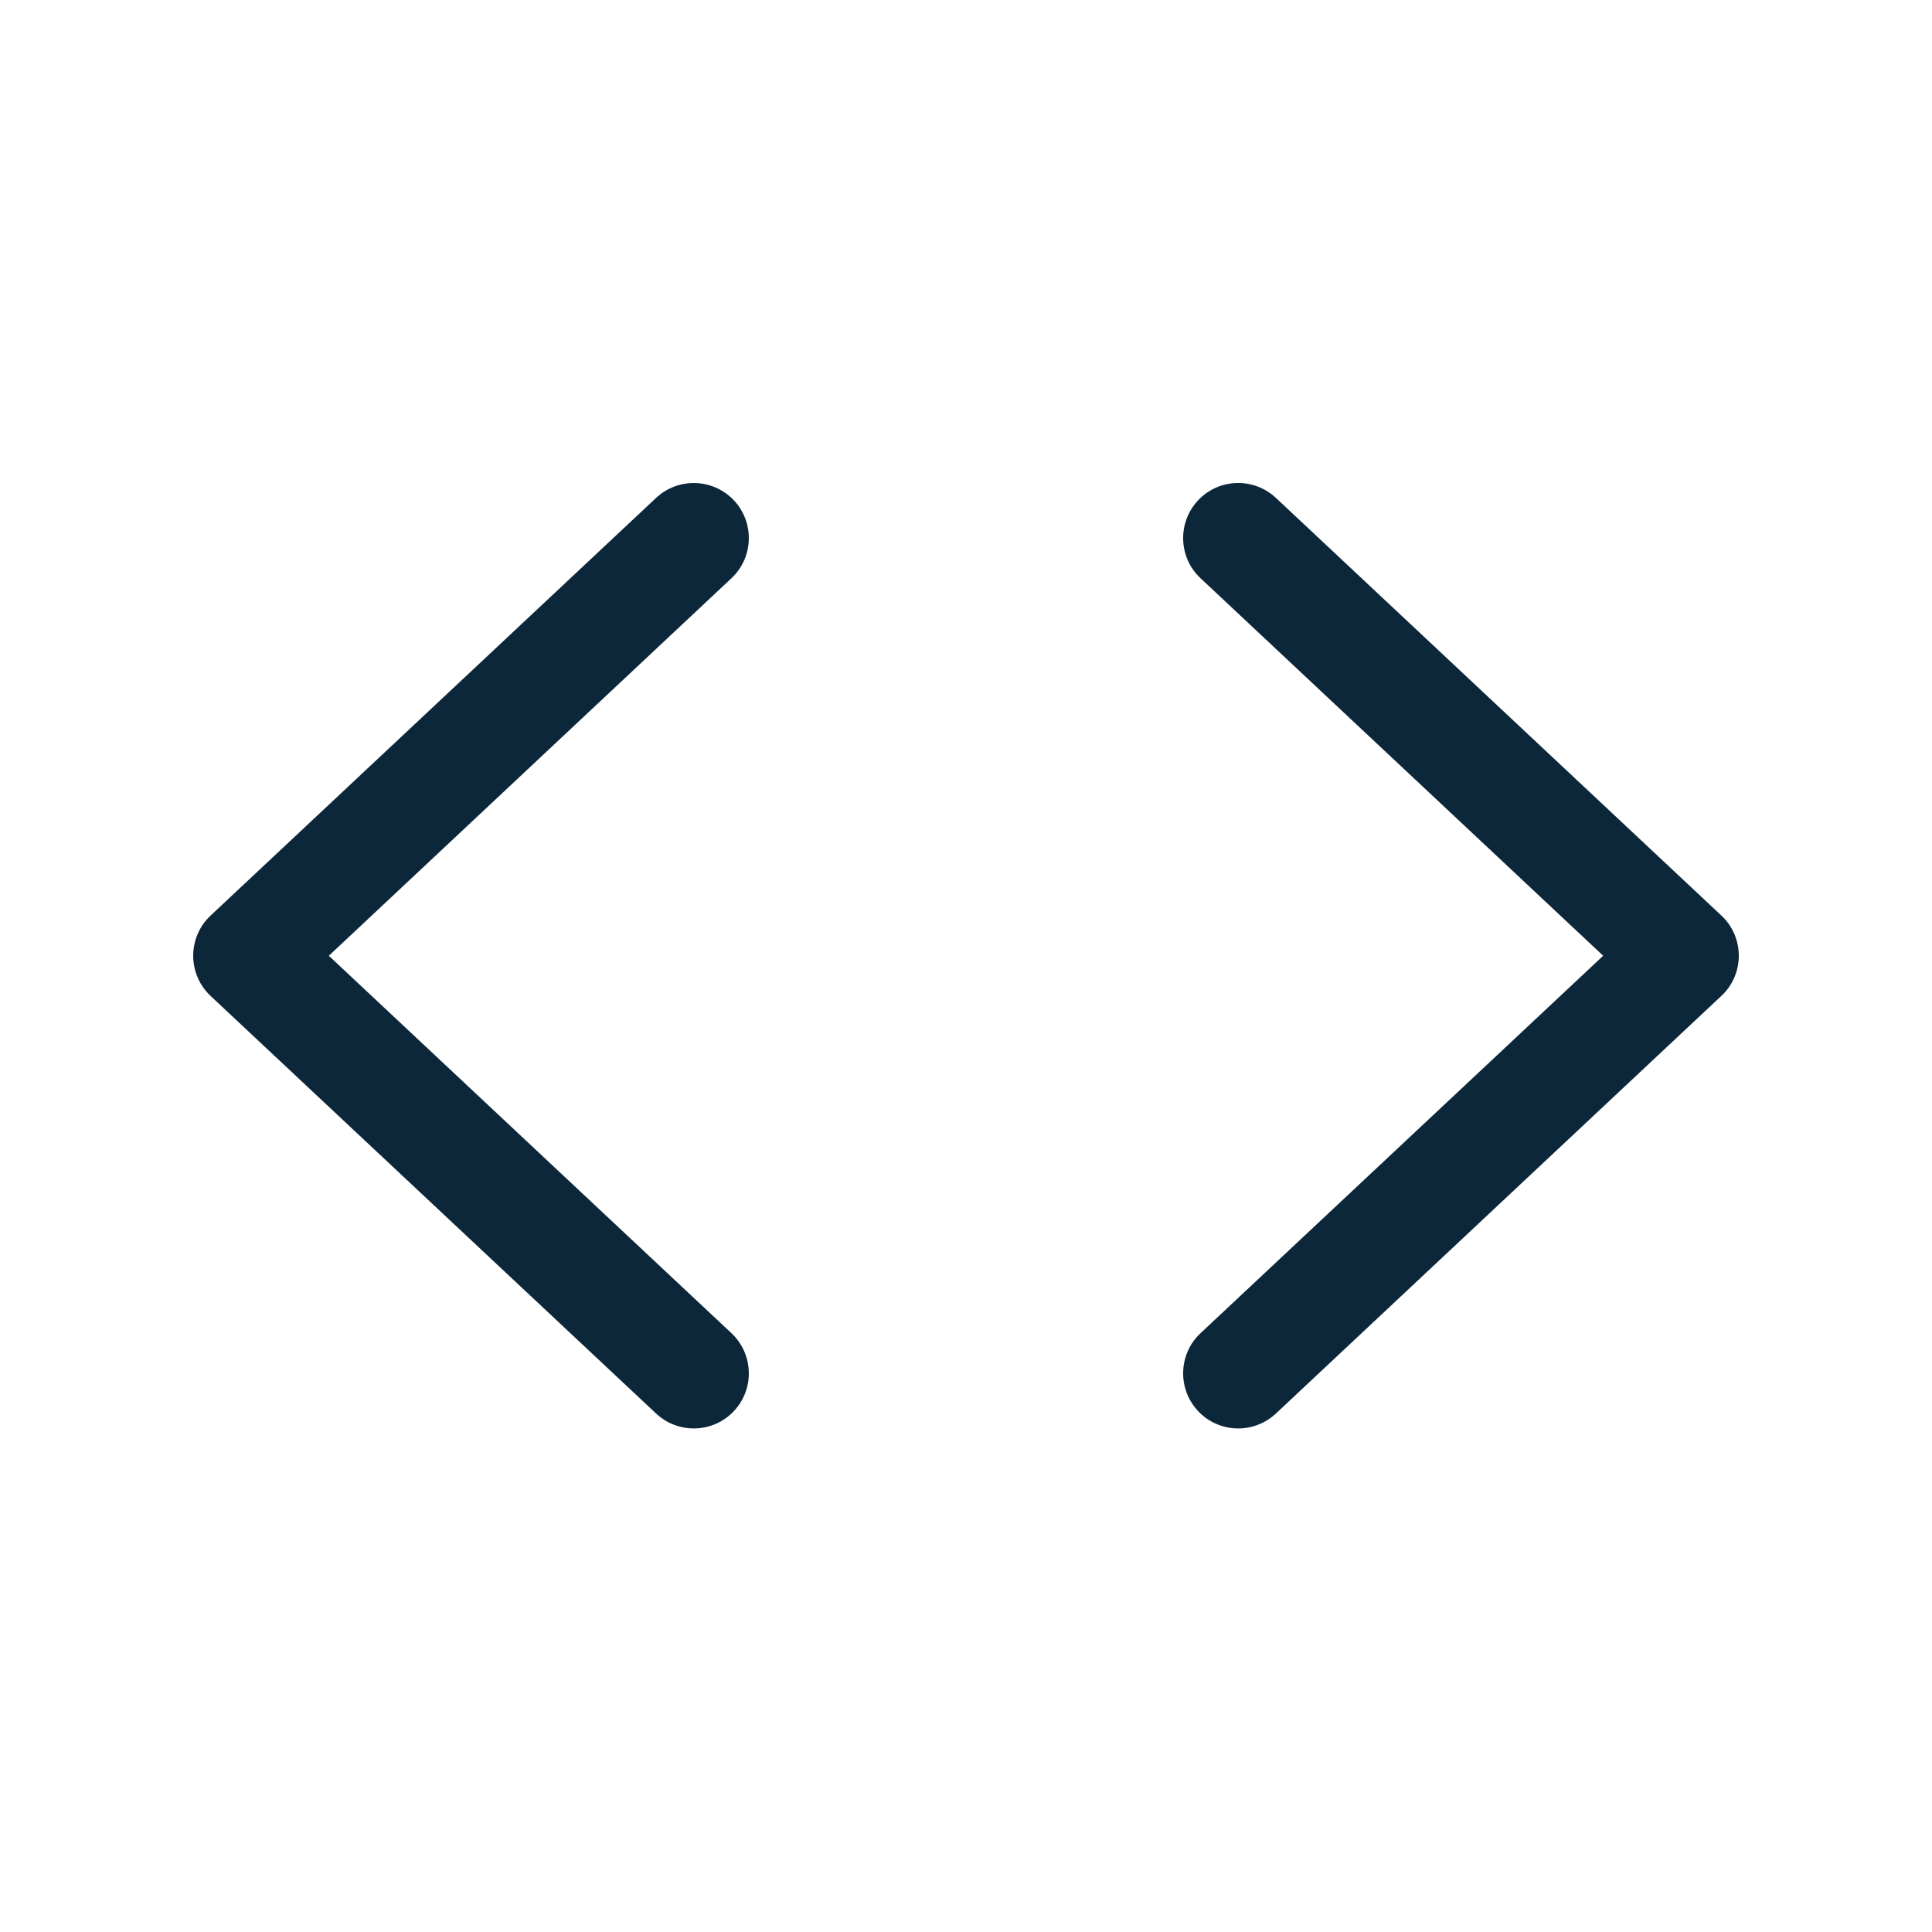
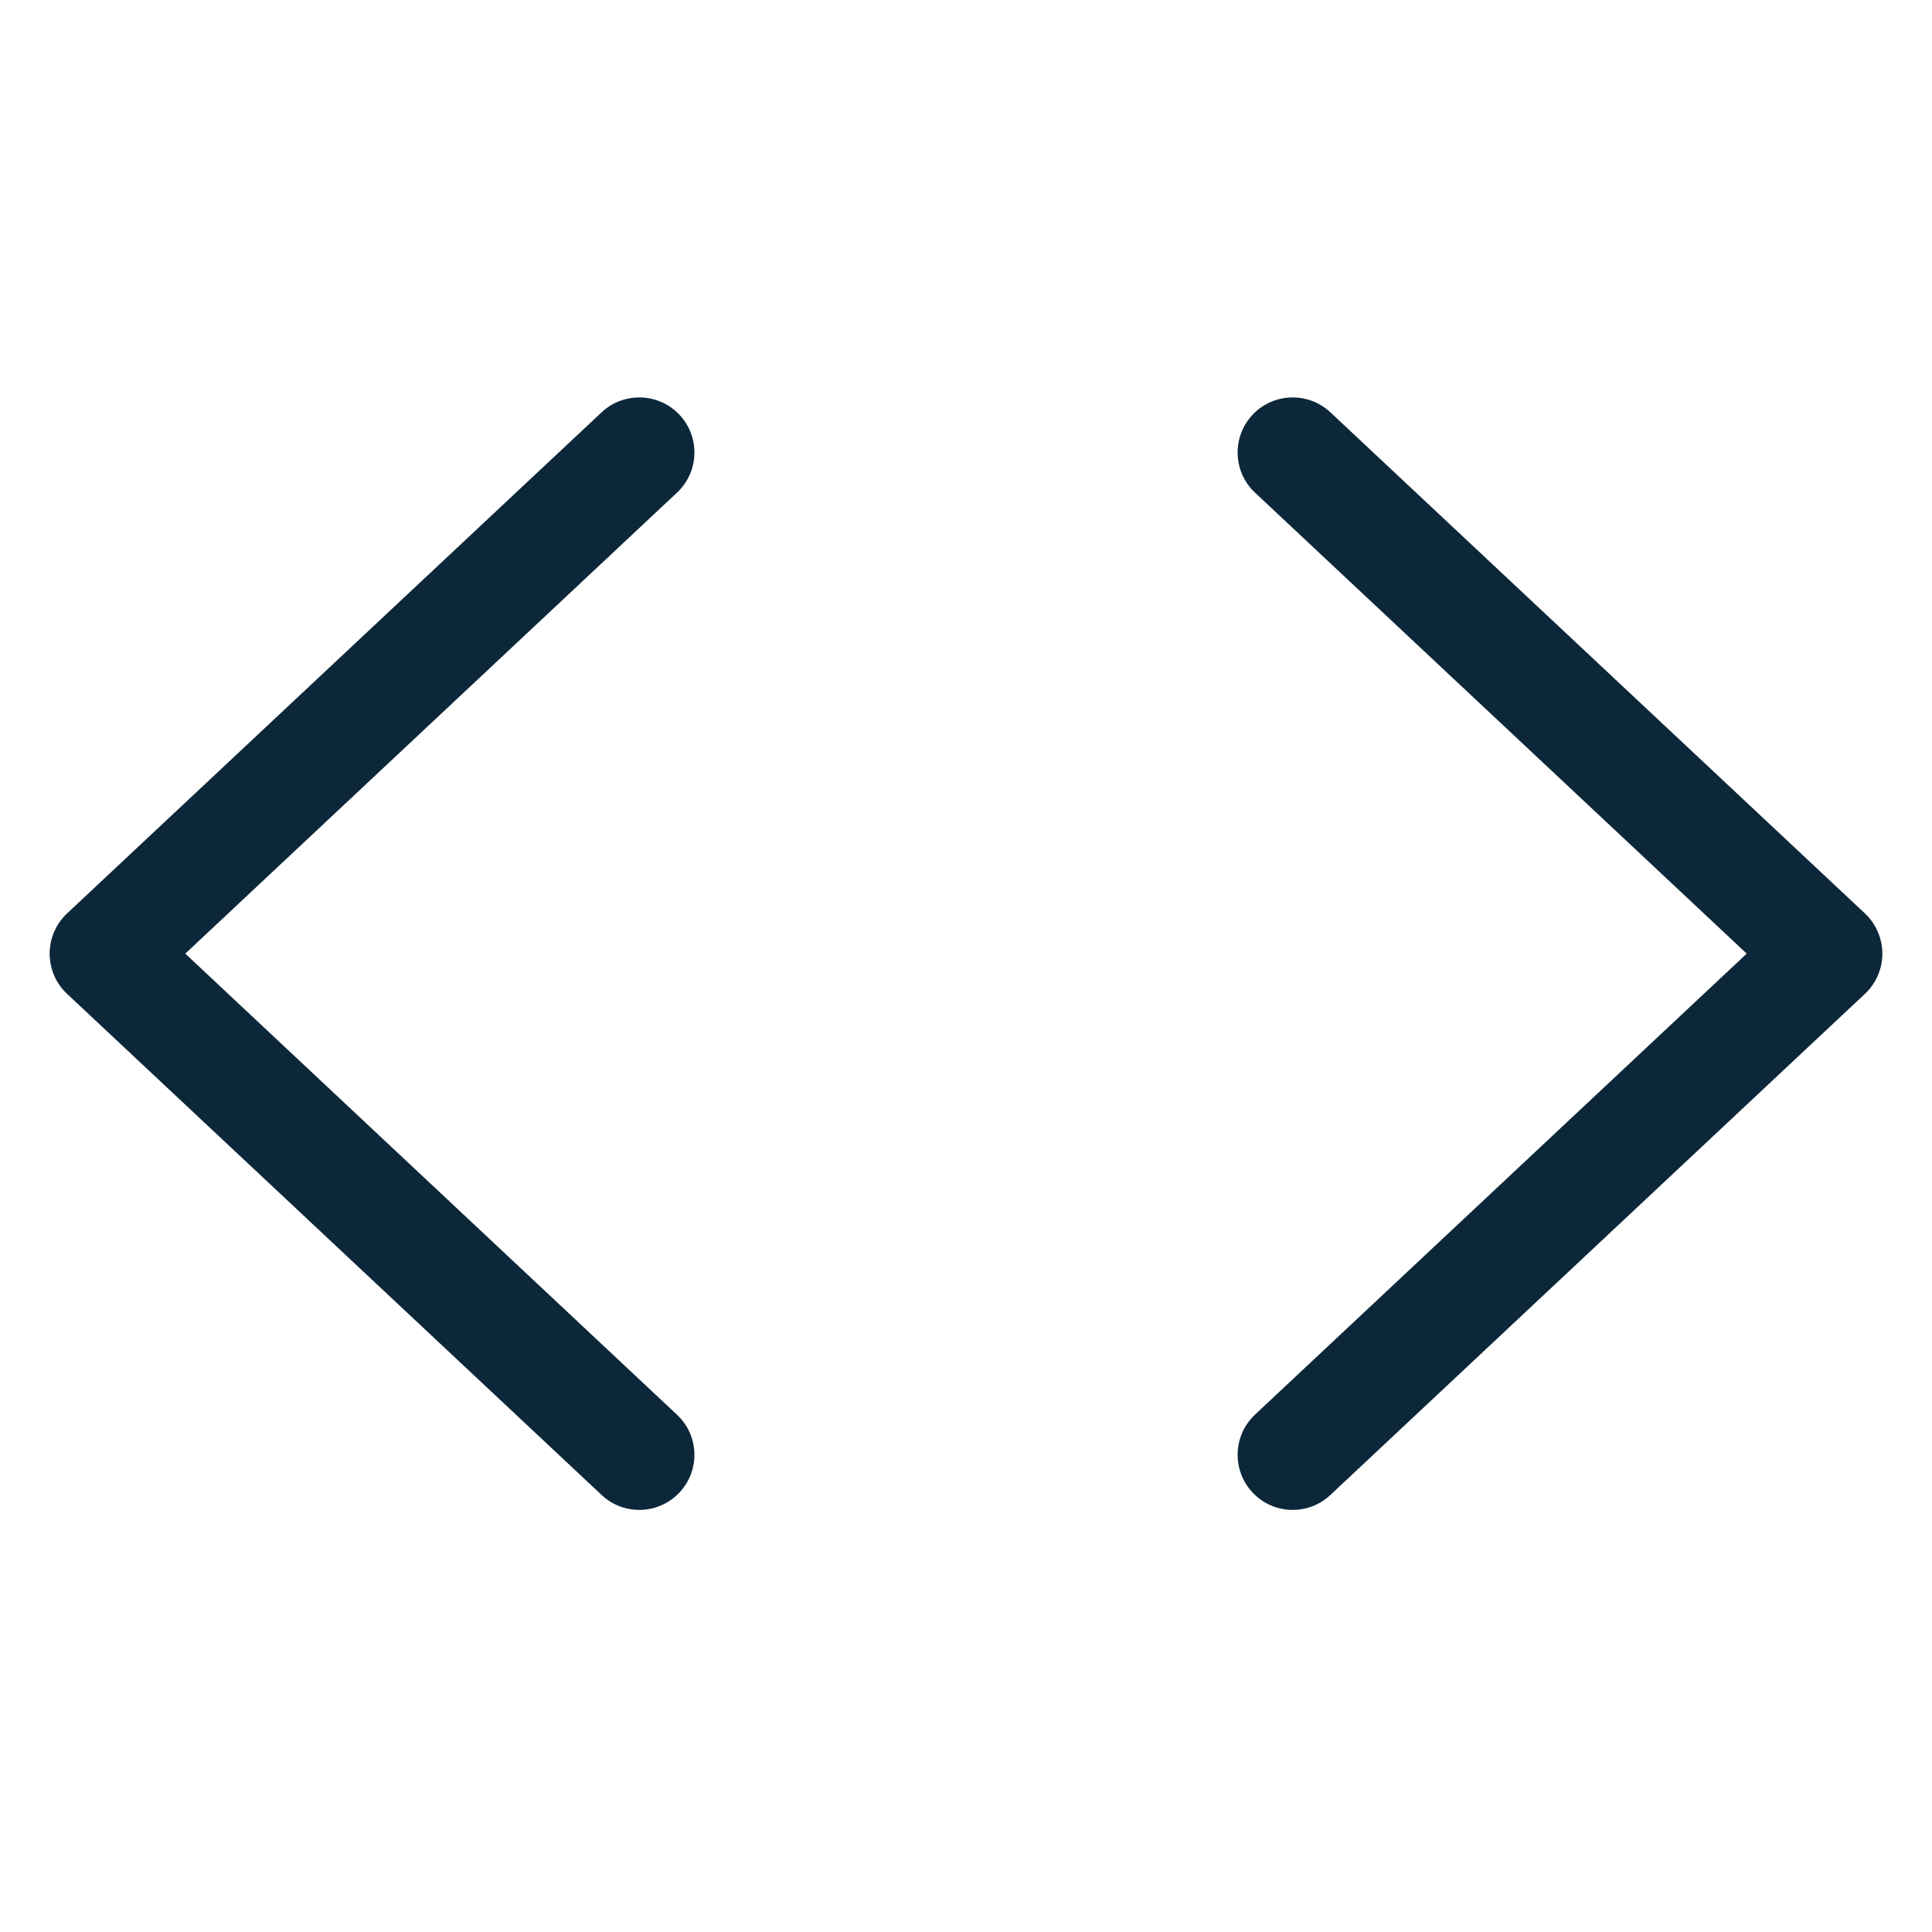
- <svg xmlns="http://www.w3.org/2000/svg" width="20" height="20" viewBox="0 0 20 20" fill="none">
-   <path fill-rule="evenodd" clip-rule="evenodd" d="M13.208 5.154C12.978 4.939 12.617 4.95 12.402 5.18C12.187 5.41 12.198 5.771 12.428 5.986L16.596 9.894L12.428 13.801C12.198 14.016 12.187 14.377 12.402 14.607C12.617 14.837 12.978 14.848 13.208 14.633L17.82 10.309C17.935 10.202 18 10.051 18 9.894C18 9.736 17.935 9.585 17.82 9.478L13.208 5.154ZM6.792 14.633C7.022 14.848 7.382 14.837 7.598 14.607C7.813 14.377 7.801 14.017 7.572 13.801L3.404 9.894L7.572 5.986C7.801 5.771 7.813 5.41 7.598 5.18C7.382 4.951 7.022 4.939 6.792 5.154L2.18 9.478C2.065 9.585 2 9.736 2 9.894C2 10.051 2.065 10.202 2.18 10.31L6.792 14.633Z" fill="#0D273A" />
+ <svg xmlns="http://www.w3.org/2000/svg" width="20" height="20" viewBox="0 0 20 12" fill="none">
+   <path fill-rule="evenodd" clip-rule="evenodd" d="M13.772 0.268C13.542 0.053 13.181 0.065 12.966 0.294C12.751 0.524 12.762 0.885 12.992 1.1L18.082 5.872L12.992 10.644C12.762 10.86 12.751 11.22 12.966 11.45C13.181 11.68 13.542 11.692 13.772 11.476L19.306 6.288C19.421 6.18 19.486 6.03 19.486 5.872C19.486 5.715 19.421 5.564 19.306 5.456L13.772 0.268ZM6.228 11.476C6.458 11.692 6.819 11.68 7.034 11.45C7.25 11.221 7.238 10.86 7.008 10.645L1.918 5.872L7.008 1.1C7.238 0.885 7.25 0.524 7.034 0.294C6.819 0.065 6.458 0.053 6.228 0.268L0.694 5.456C0.579 5.564 0.514 5.715 0.514 5.872C0.514 6.03 0.579 6.181 0.694 6.288L6.228 11.476Z" fill="#0C2739" />
</svg>
